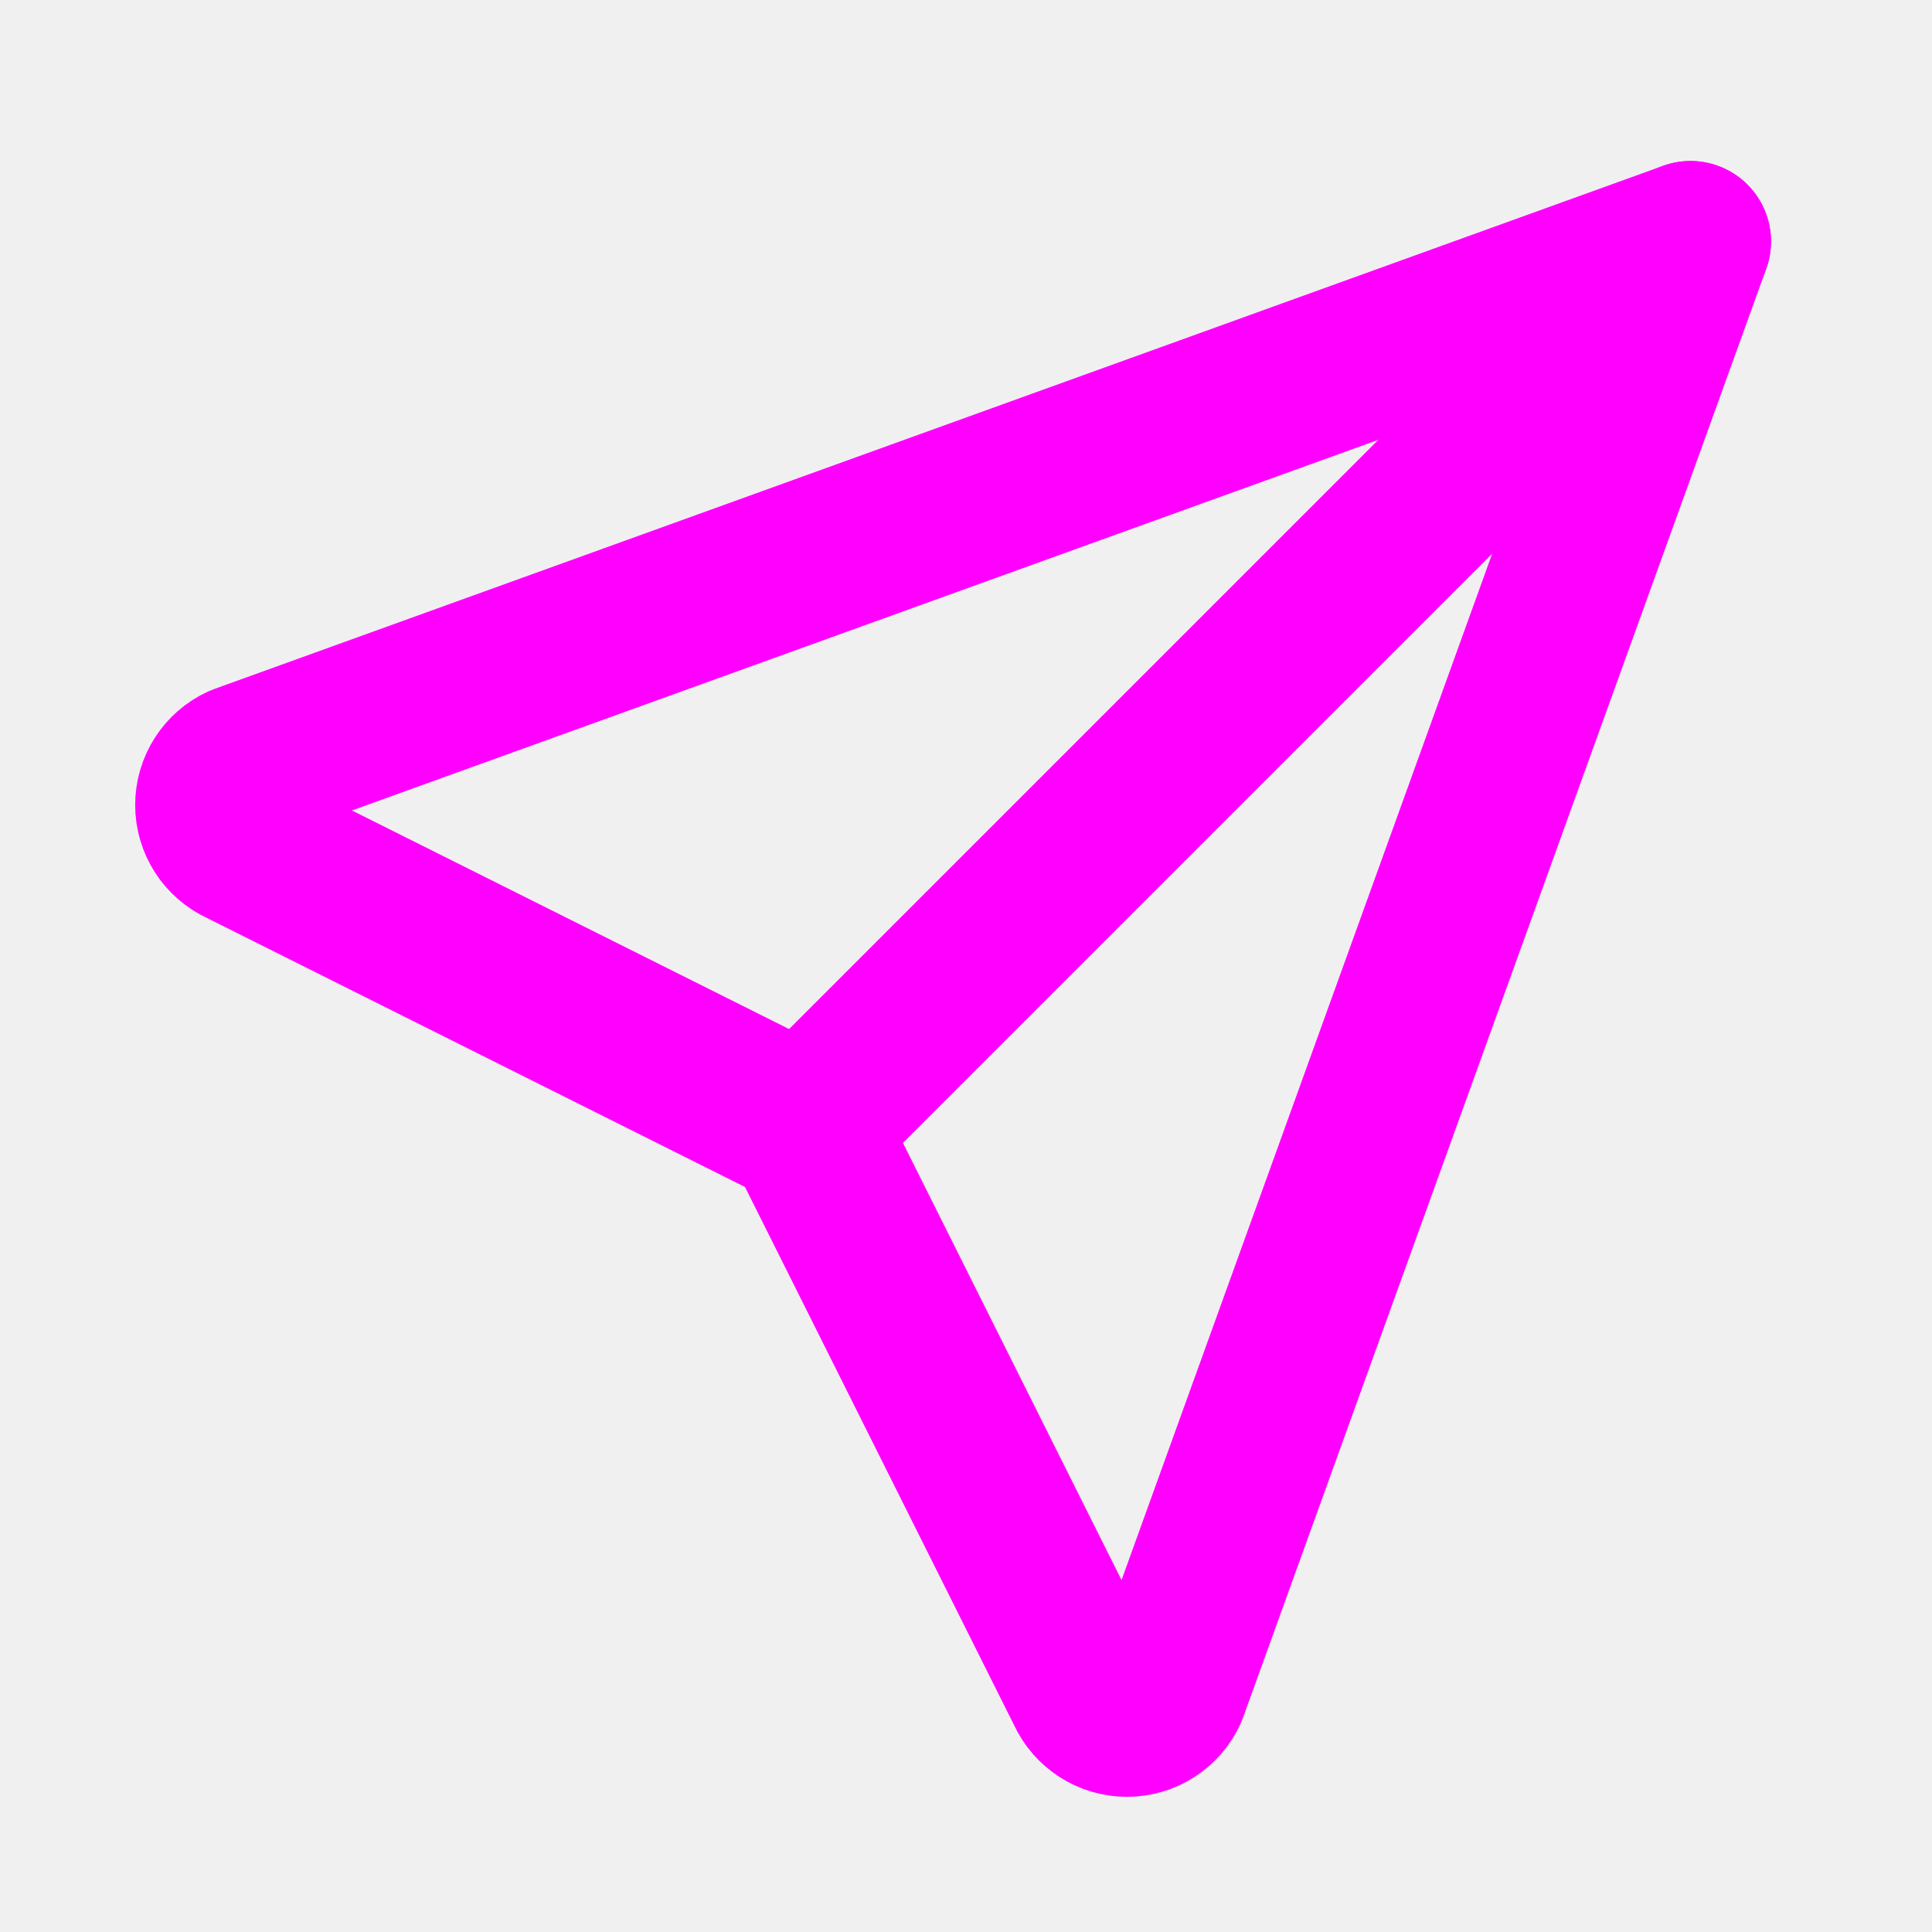
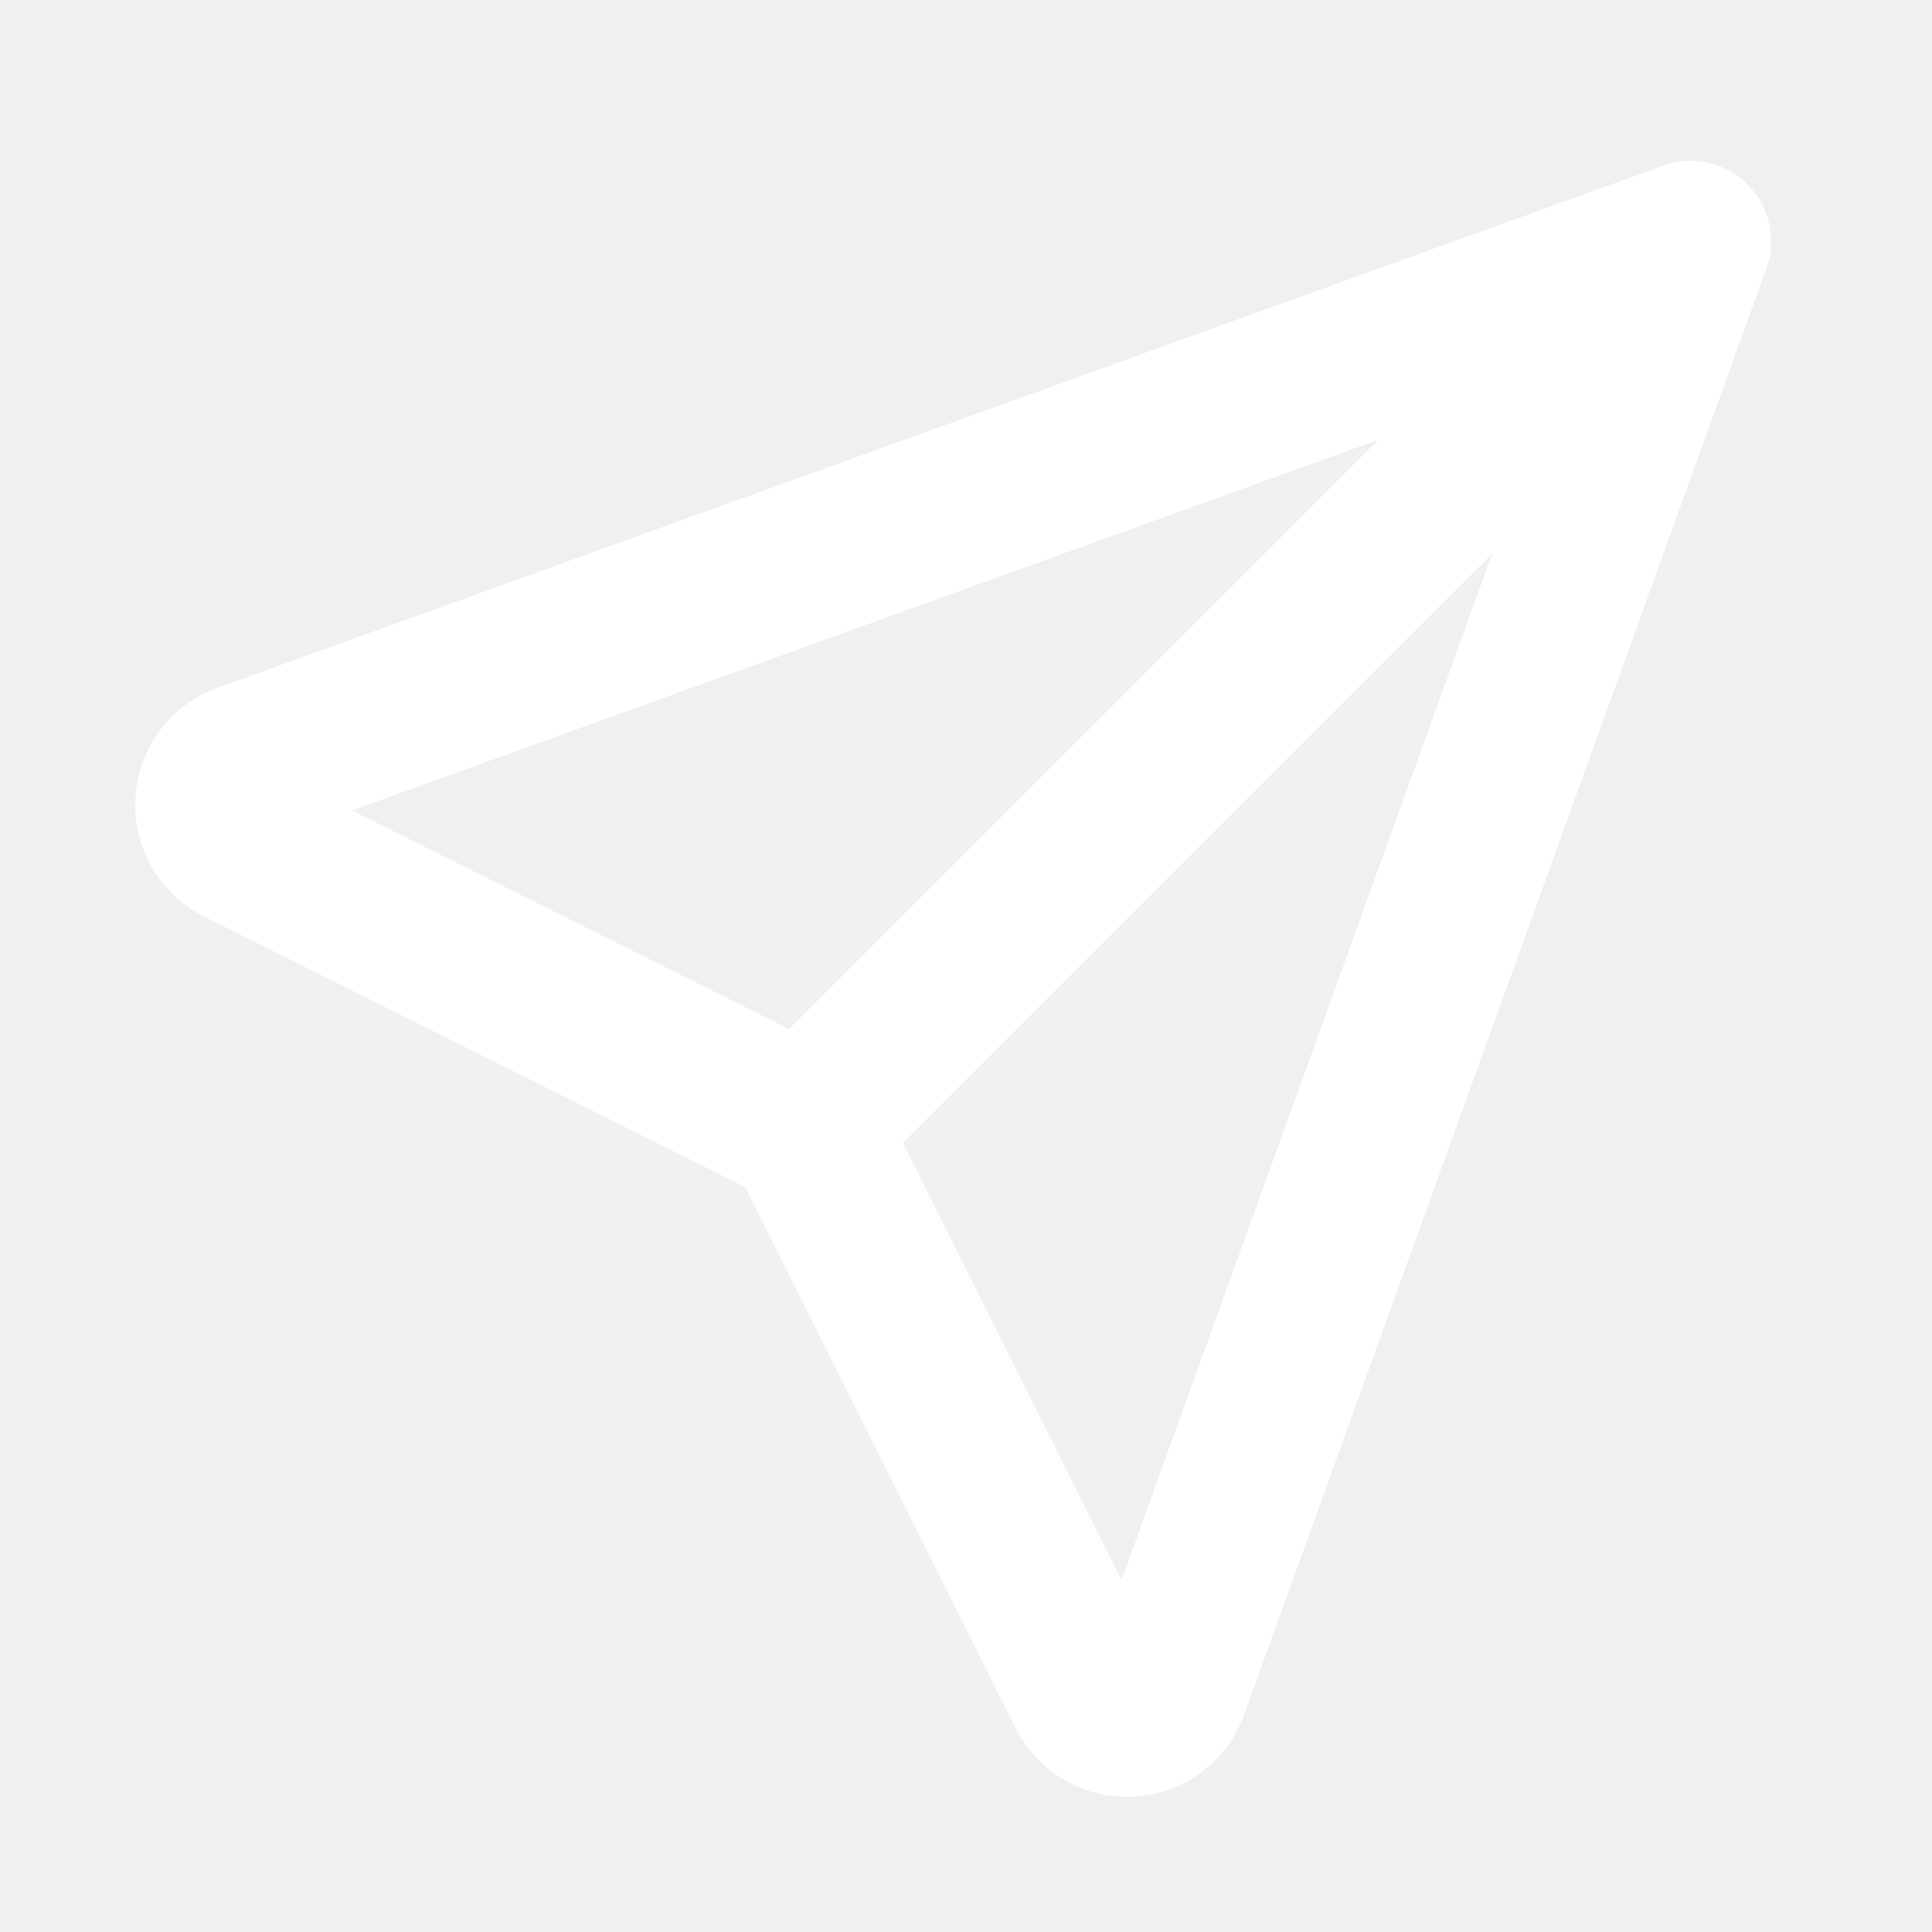
- <svg xmlns="http://www.w3.org/2000/svg" width="24" height="24" viewBox="0 0 24 24" fill="none" stroke="#FF00FF" stroke-width="2" stroke-linecap="round" stroke-linejoin="round" class="icon icon-tabler icons-tabler-outline icon-tabler-send">
+ <svg xmlns="http://www.w3.org/2000/svg" width="24" height="24" viewBox="0 0 24 24" fill="none" stroke="#FFF" stroke-width="2" stroke-linecap="round" stroke-linejoin="round" class="icon icon-tabler icons-tabler-outline icon-tabler-send">
  <path stroke="none" d="M0 0h24v24H0z" fill="none" />
  <path d="M10 14l11 -11" />
  <path d="M21 3l-6.5 18a.55 .55 0 0 1 -1 0l-3.5 -7l-7 -3.5a.55 .55 0 0 1 0 -1l18 -6.5" />
</svg>
